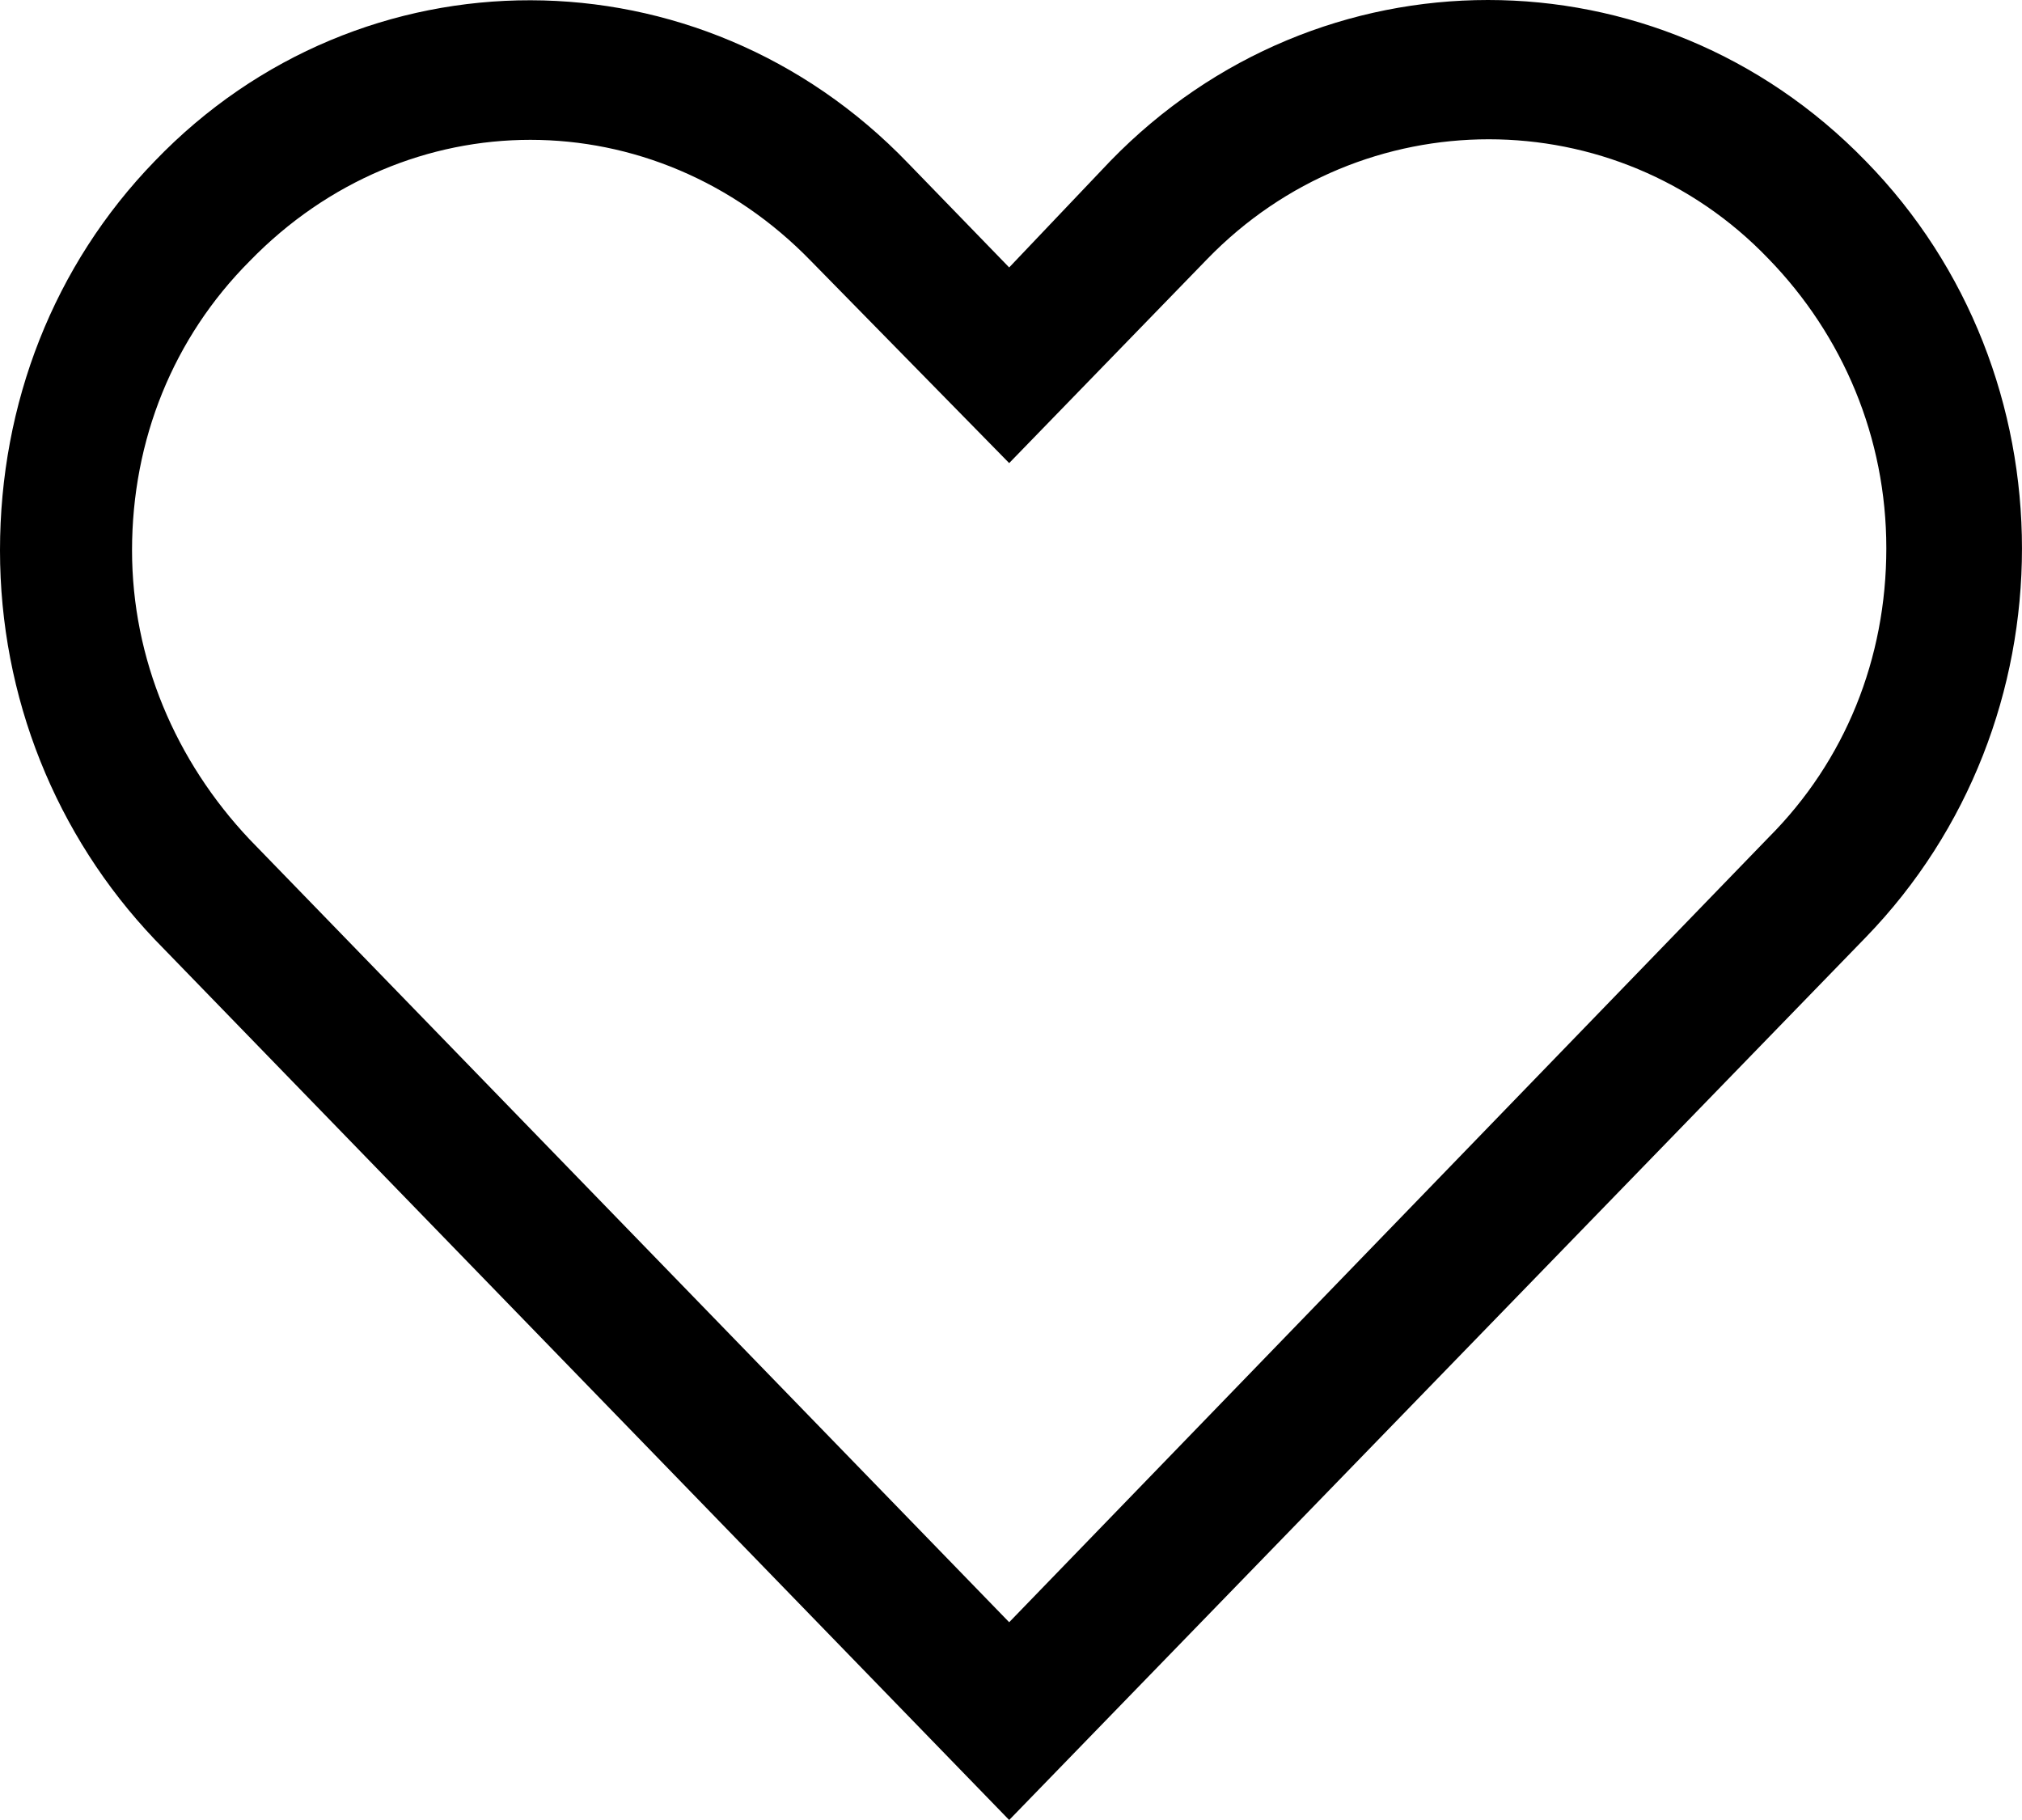
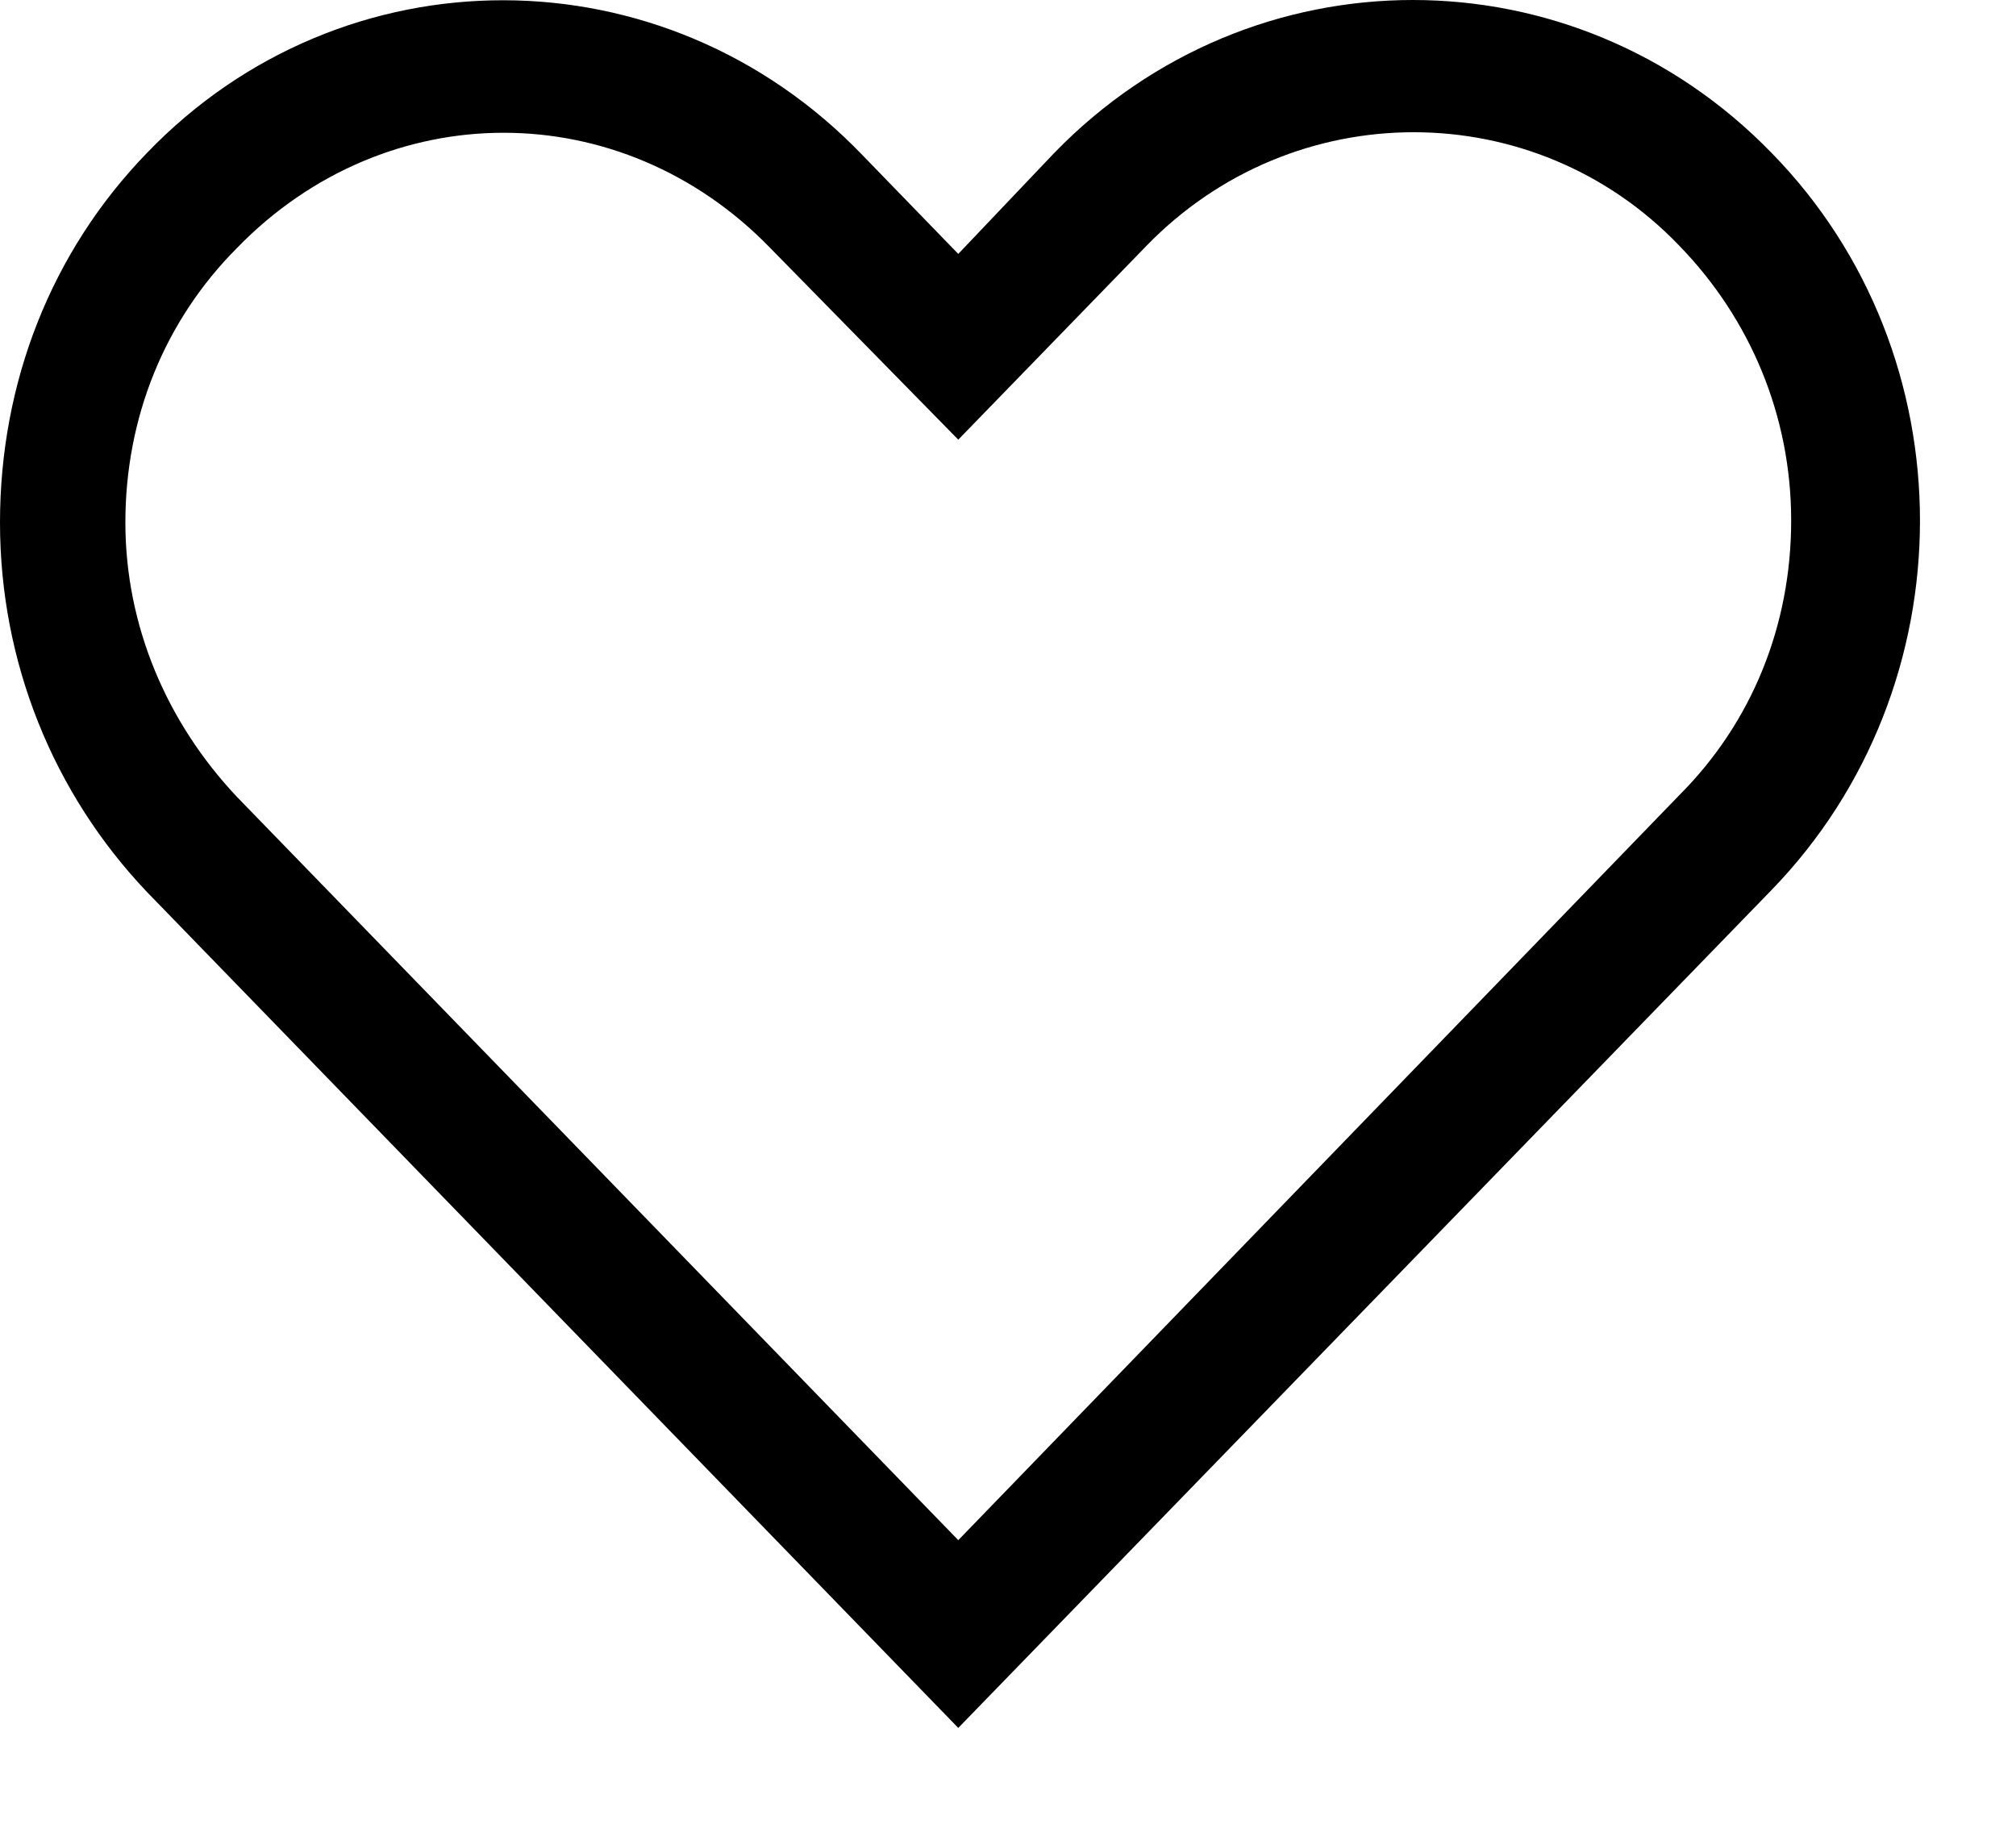
- <svg xmlns="http://www.w3.org/2000/svg" width="20" height="18" viewBox="0 0 20 18" fill="none">
+ <svg xmlns="http://www.w3.org/2000/svg" width="21" height="19" viewBox="0 0 21 19" fill="none">
  <path d="M18.454 9.271C20.515 7.146 20.515 3.697 18.454 1.593C16.392 -0.531 13.044 -0.531 10.982 1.593L9.982 2.645L8.982 1.614C6.92 -0.531 3.572 -0.531 1.531 1.593C0.531 2.624 0 3.991 0 5.443C0 6.894 0.551 8.261 1.531 9.292L9.982 18L18.454 9.271ZM1.306 5.443C1.306 4.349 1.715 3.339 2.47 2.582C3.246 1.783 4.246 1.383 5.246 1.383C6.246 1.383 7.247 1.783 8.022 2.582L9.982 4.58L11.942 2.561C13.473 0.983 15.984 0.983 17.494 2.561C18.229 3.318 18.658 4.328 18.658 5.422C18.658 6.515 18.25 7.525 17.494 8.282L9.982 16.044L2.47 8.303C1.735 7.525 1.306 6.515 1.306 5.443Z" fill="black" />
</svg>
